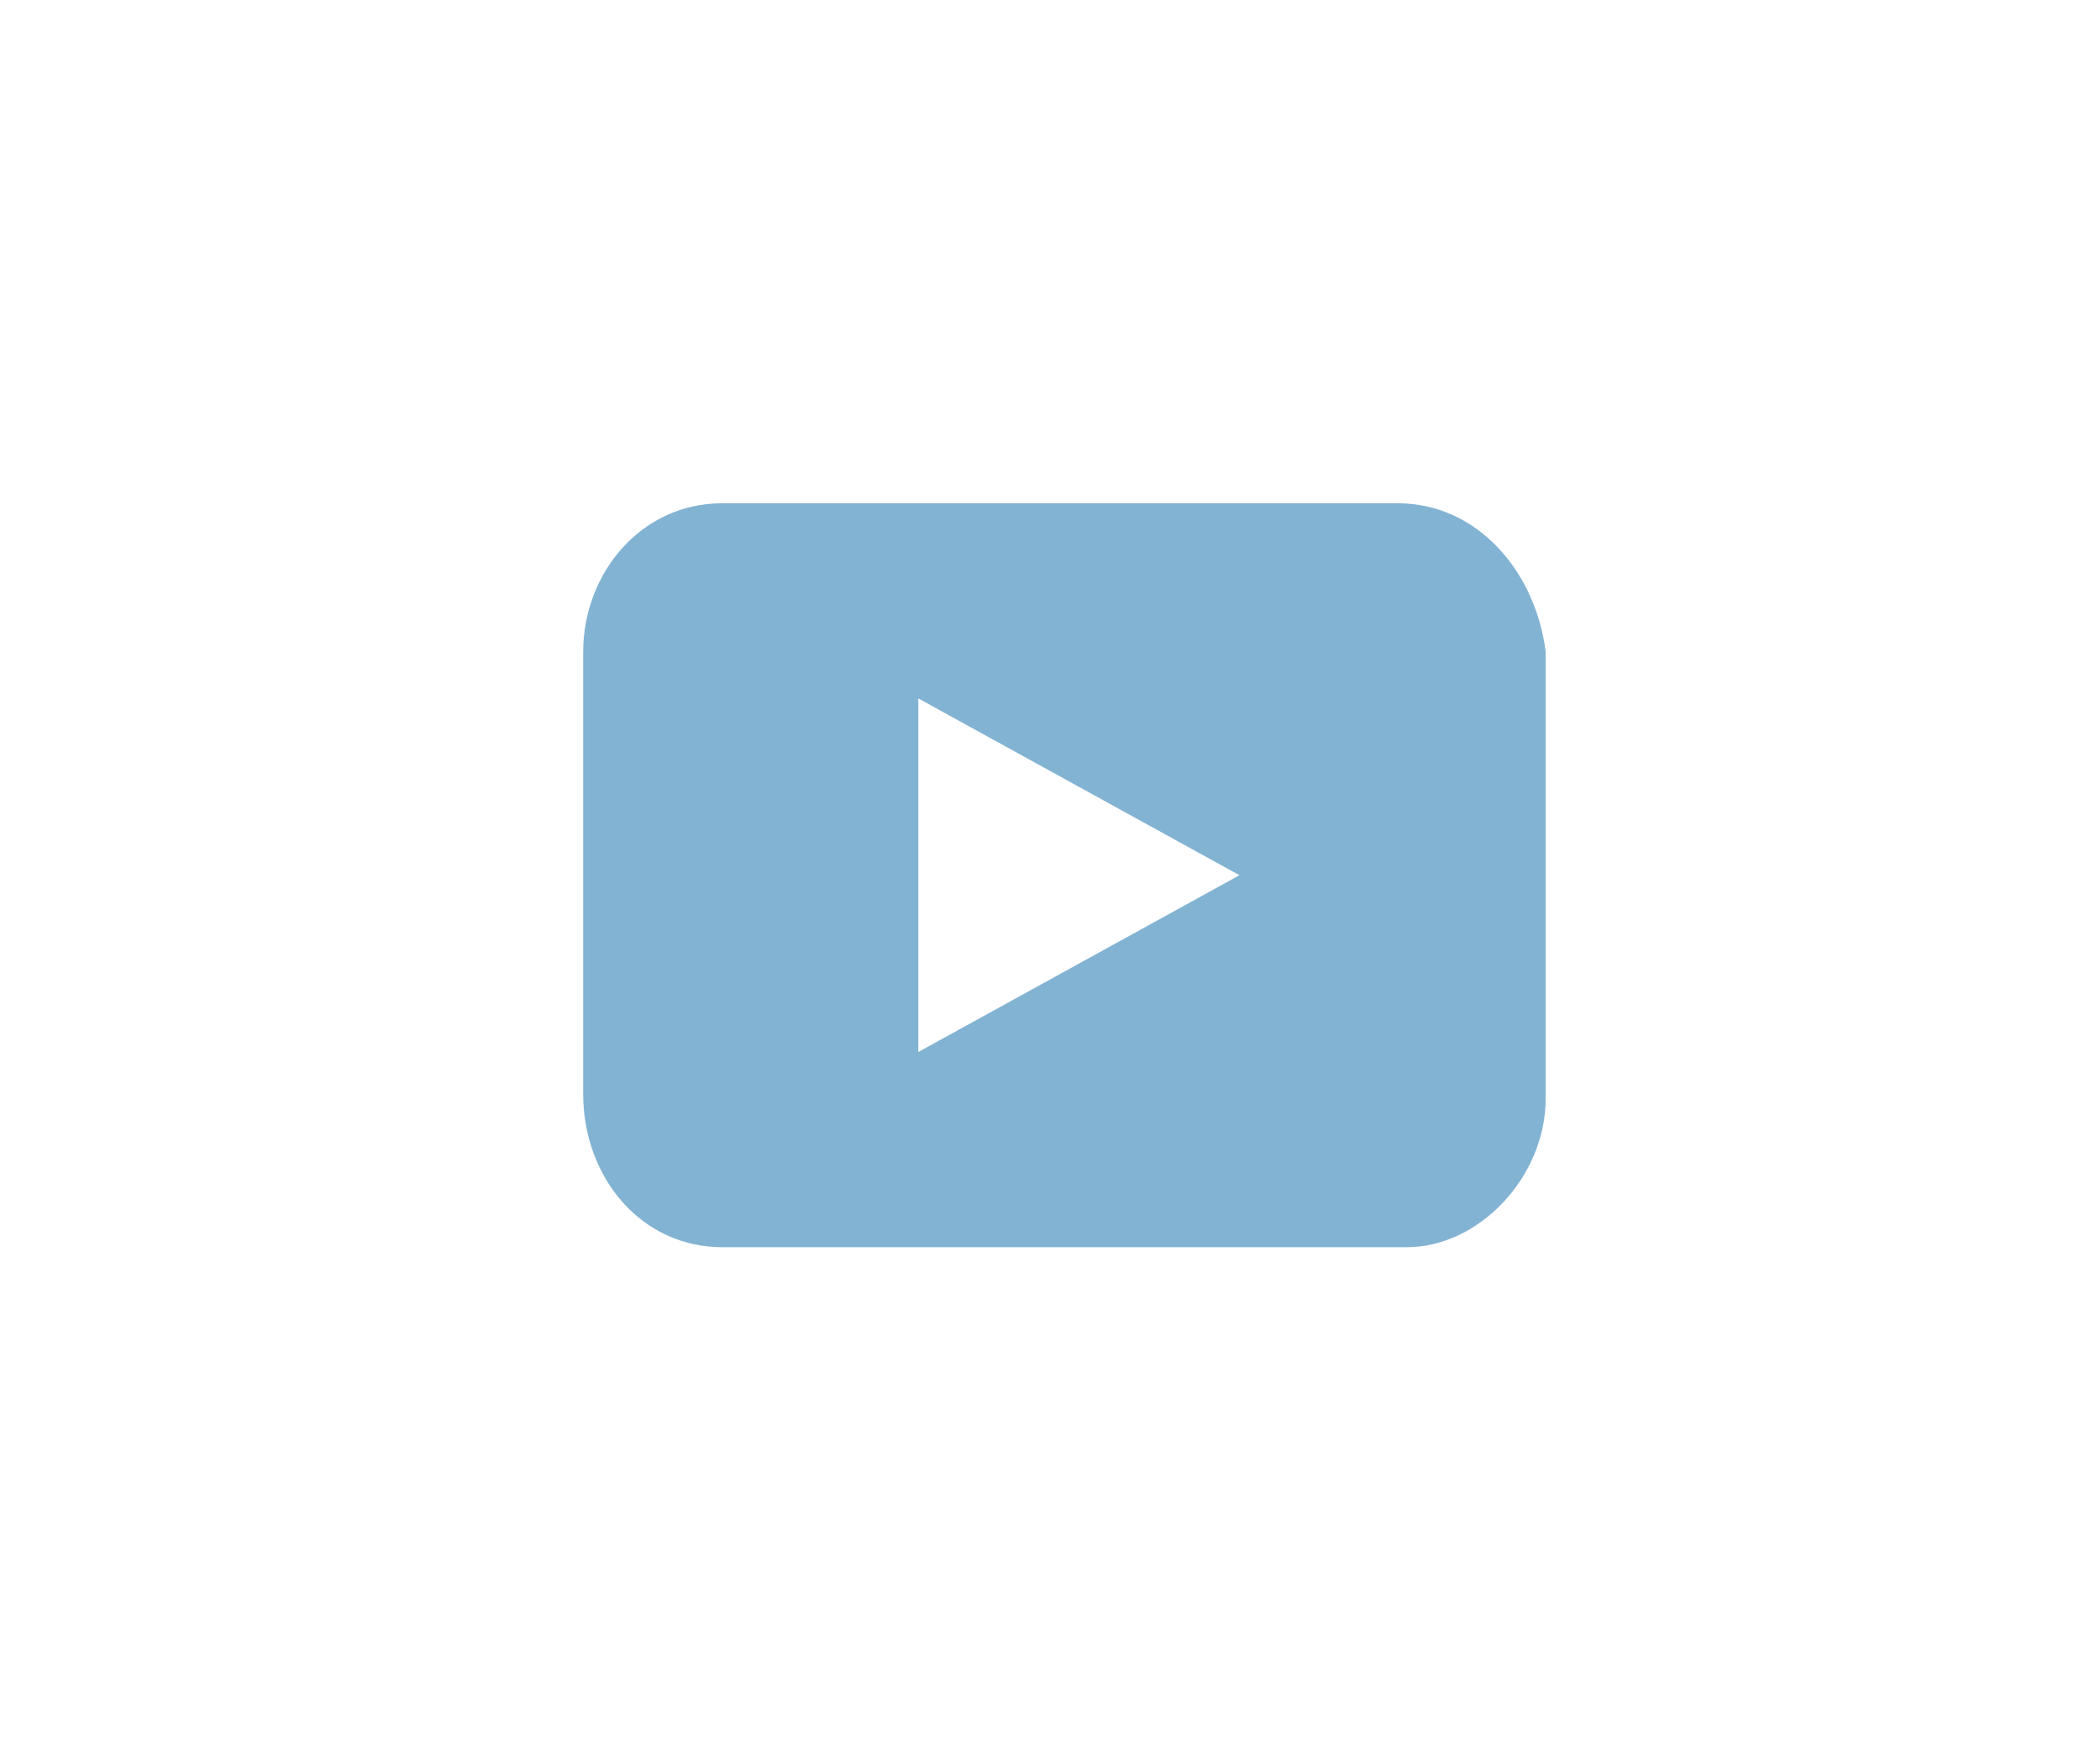
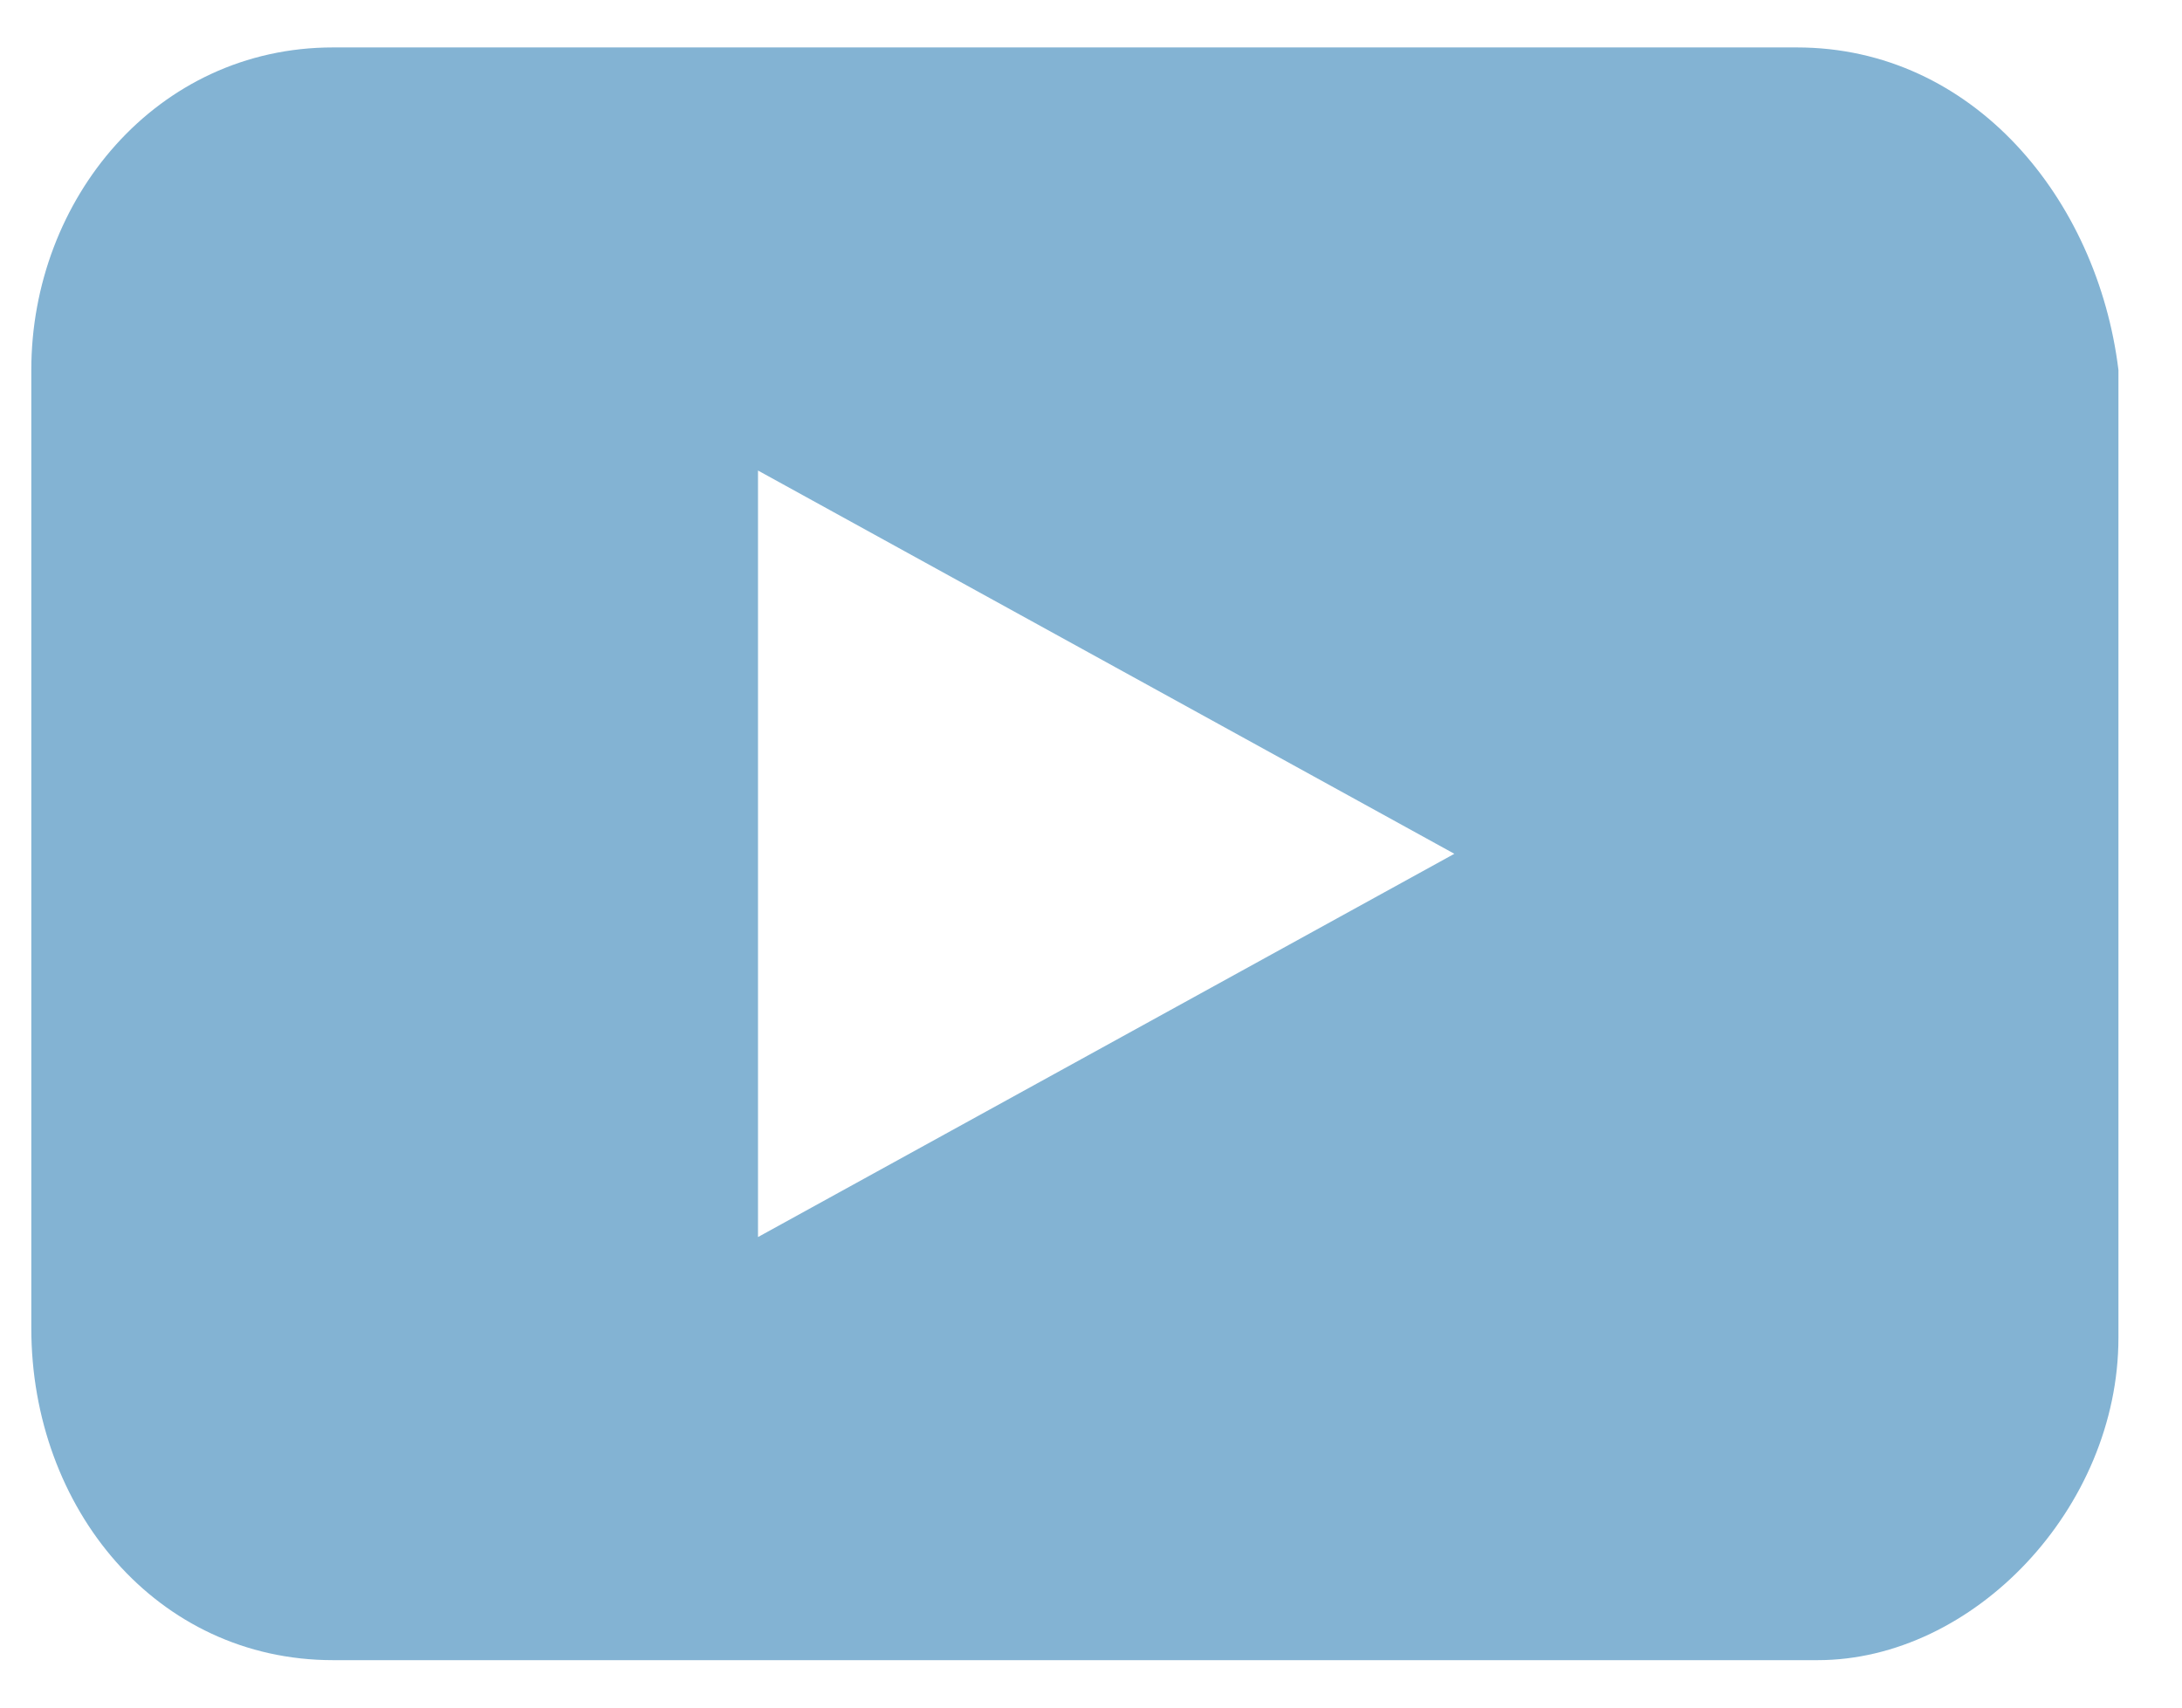
- <svg xmlns="http://www.w3.org/2000/svg" width="48" height="40" fill="none">
-   <path d="M31.94 11.5H16.51c-1.86 0-3.18 1.6-3.18 3.4V25c0 1.9 1.32 3.5 3.18 3.5h15.65c1.64 0 3.17-1.6 3.17-3.4V14.9c-.22-1.8-1.53-3.4-3.39-3.4ZM20.99 24.04v-8.08L28.33 20l-7.34 4.04Z" fill="#83B3D3" />
+ <svg xmlns="http://www.w3.org/2000/svg" width="23" height="18" fill="none">
+   <path d="M18.94.5H3.51C1.65.5.33 2.1.33 3.9V14c0 1.9 1.32 3.5 3.18 3.5h15.65c1.64 0 3.17-1.6 3.17-3.4V3.9C22.11 2.1 20.8.5 18.94.5ZM7.99 13.04V4.96L15.33 9l-7.34 4.04Z" fill="#83B3D3" />
</svg>
